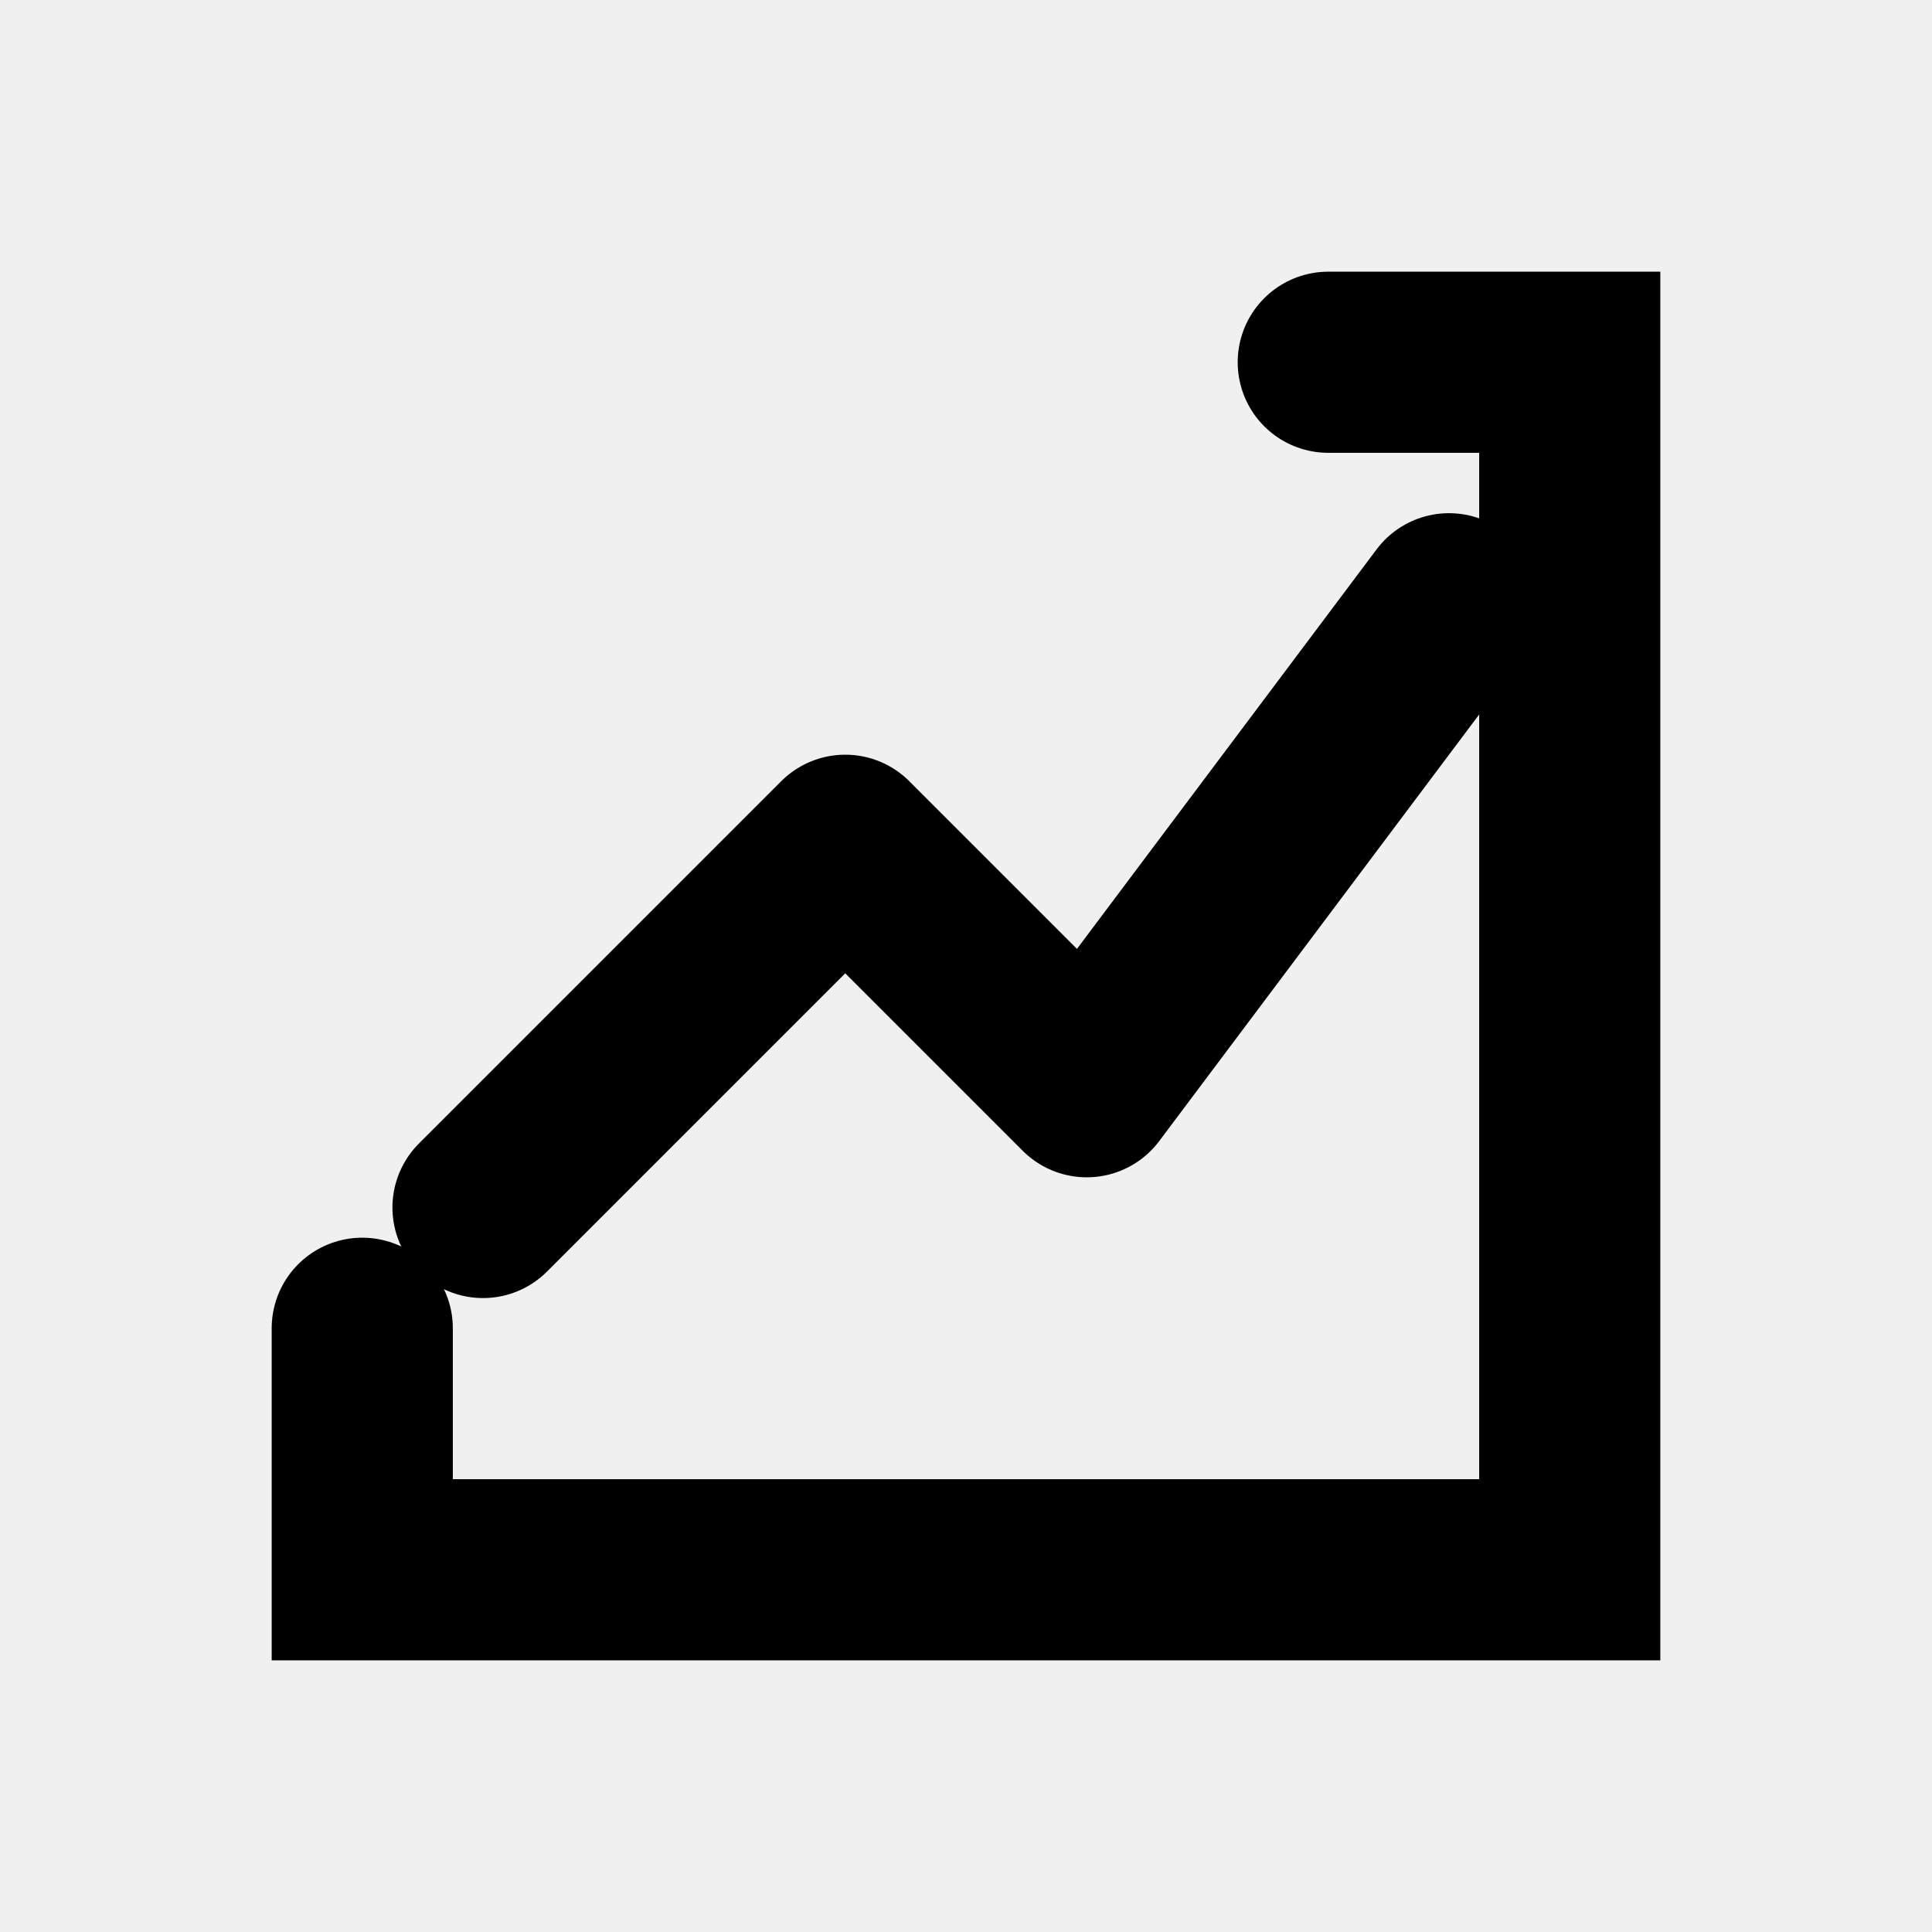
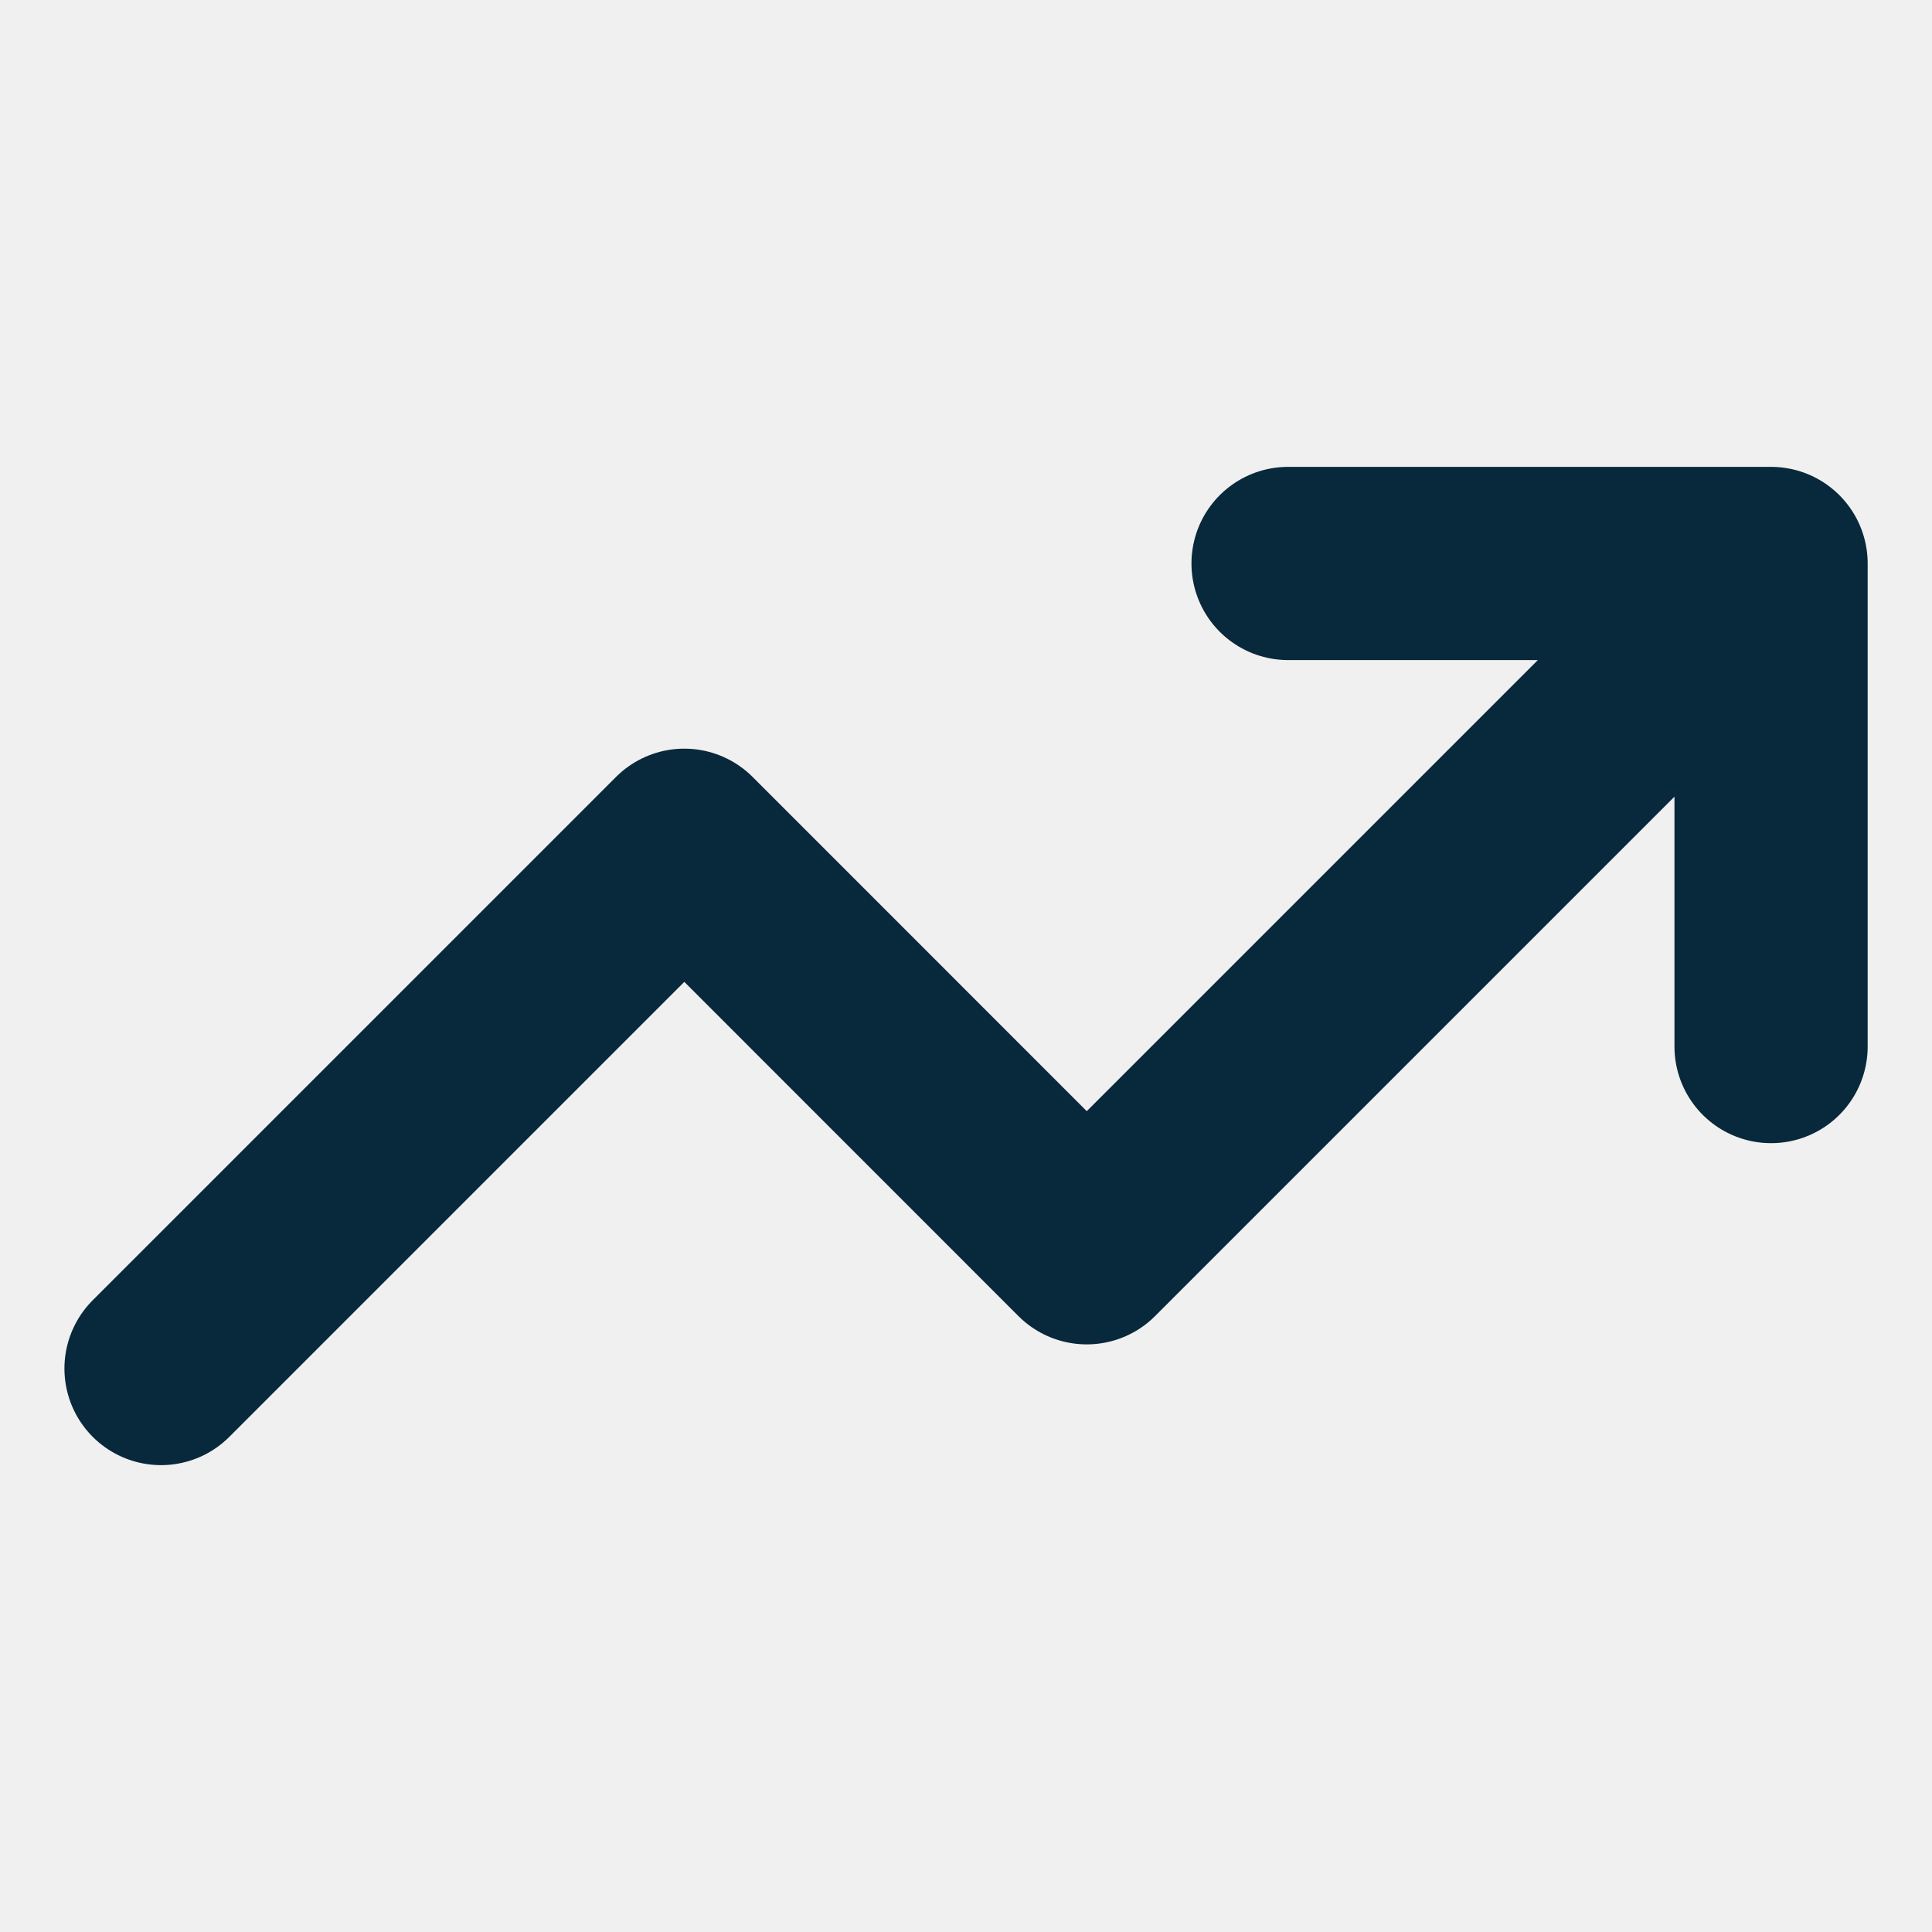
- <svg xmlns="http://www.w3.org/2000/svg" width="16" height="16" viewBox="0 0 16 16" fill="none">
-   <path d="M3 11V13H13V3H11" stroke="currentColor" stroke-width="1.5" stroke-linecap="round" />
-   <path d="M4 10l3-3 2 2 3-4" stroke="currentColor" stroke-width="1.5" stroke-linecap="round" stroke-linejoin="round" />
+ <svg xmlns="http://www.w3.org/2000/svg" width="20" height="20" viewBox="0 0 20 20" fill="none">
+   <g clip-path="url(#clip0_27_5535)">
+     <path d="M13.334 5.833H18.334M18.334 5.833V10.834M18.334 5.833L11.25 12.917L7.084 8.75L1.667 14.167" stroke="#08283B" stroke-width="2" stroke-linecap="round" stroke-linejoin="round" />
+   </g>
+   <defs>
+     <clipPath id="clip0_27_5535">
+       <rect width="20" height="20" fill="white" />
+     </clipPath>
+   </defs>
</svg>
